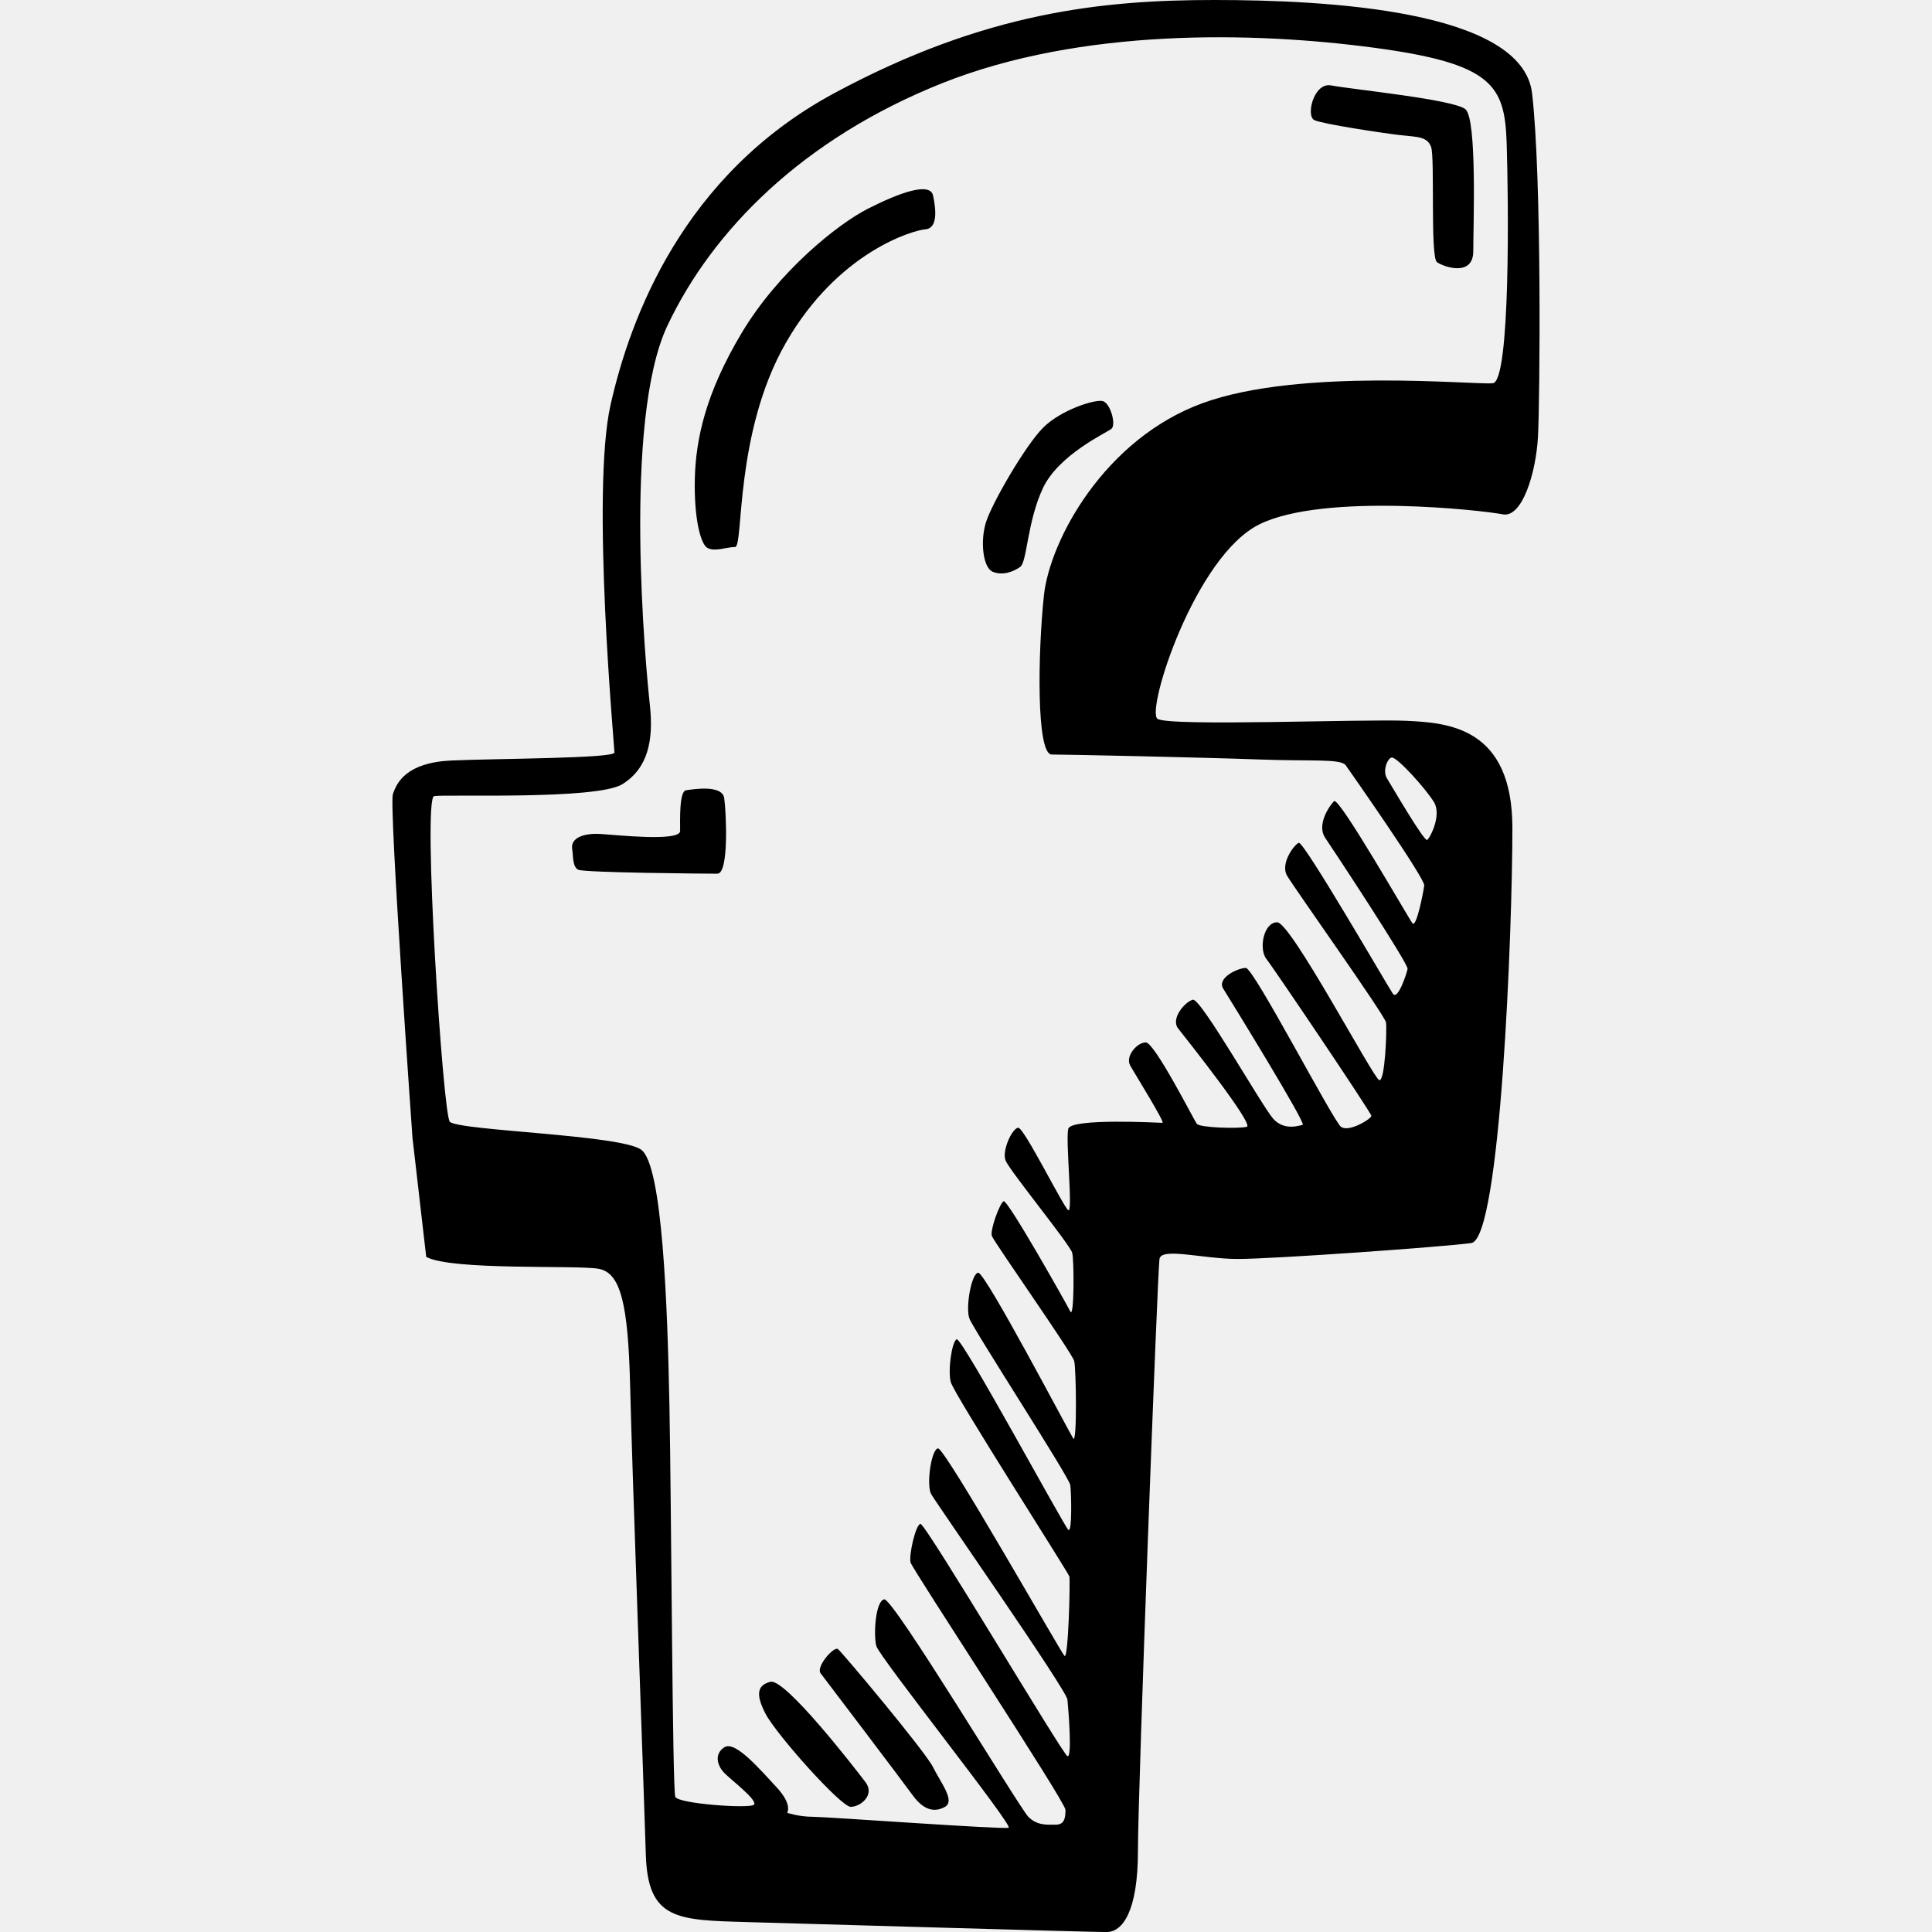
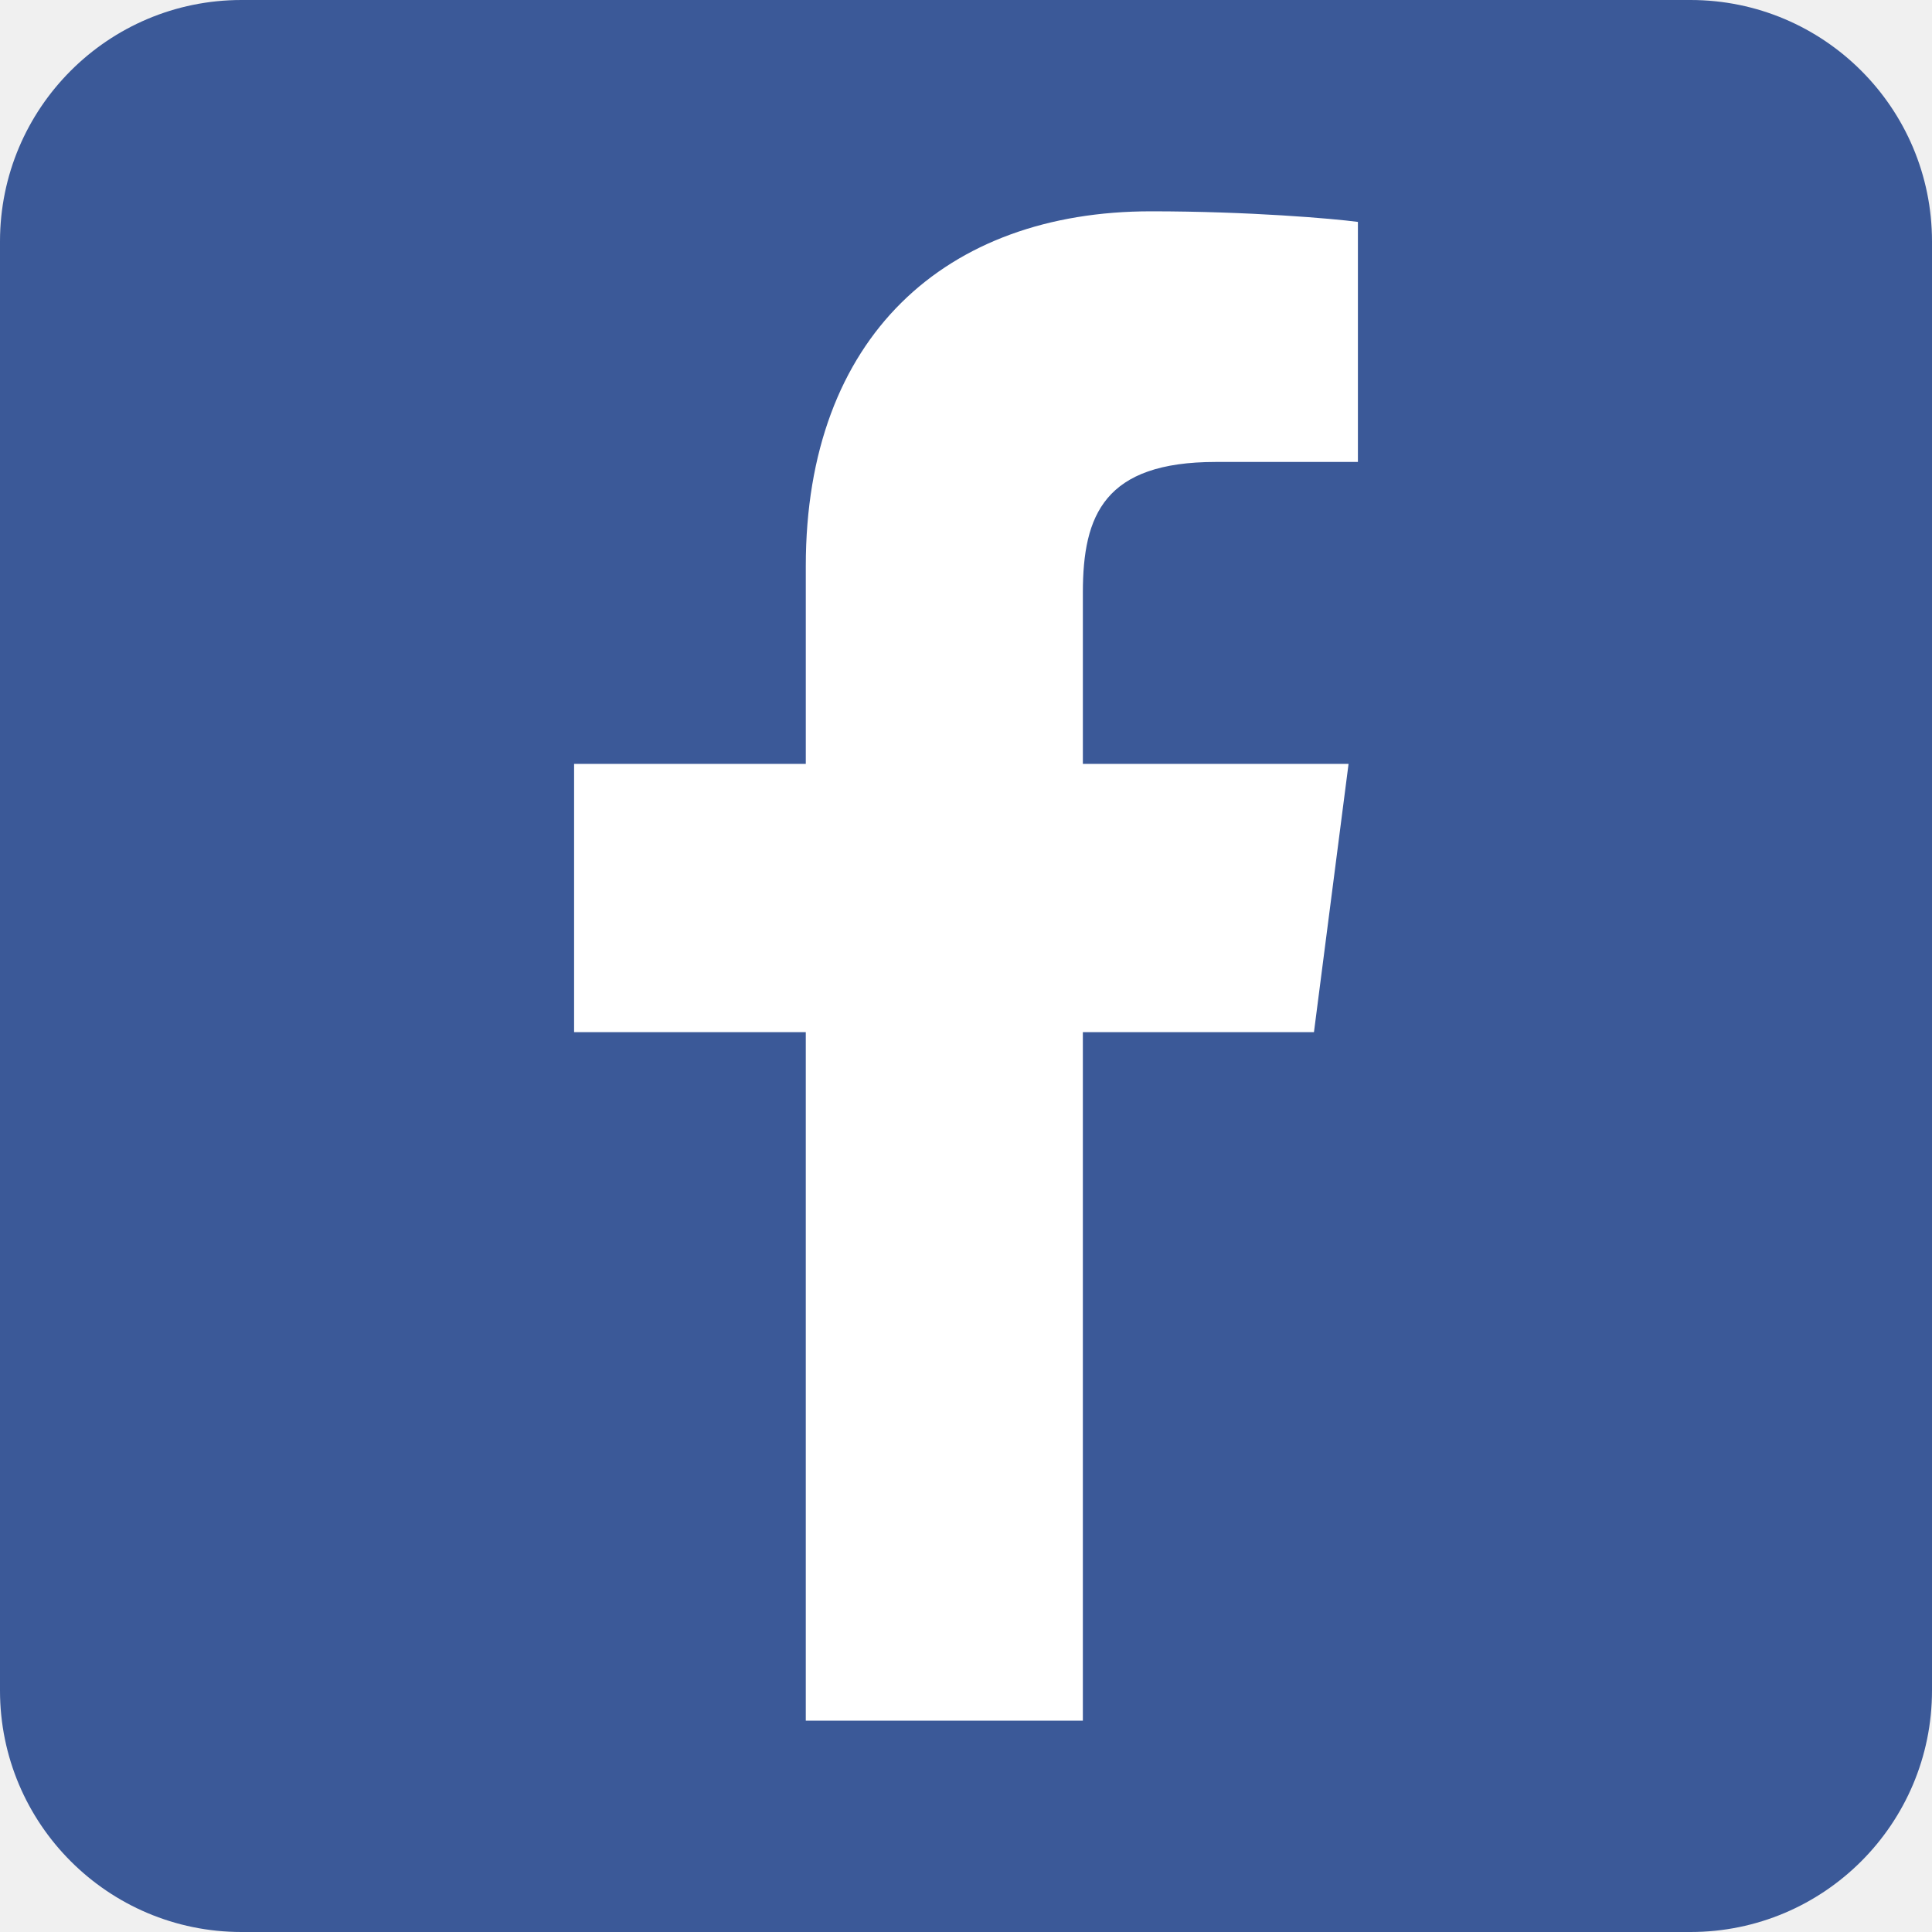
- <svg xmlns="http://www.w3.org/2000/svg" enable-background="new 0 0 64 64" viewBox="0 0 64 64">
-   <path d="M50.752 3.09C50.427.33 43.932 0 40.23 0s-7.6.395-12.6 3.09c-5.002 2.698-6.756 7.434-7.406 10.328s.13 11.313.13 11.51c0 .198-3.897.198-5.39.264-1.495.066-1.82.724-1.95 1.118-.13.395.65 11.38.65 11.38l.455 3.946c.843.46 5 .263 5.715.395.714.133.974 1.12 1.04 3.882.064 2.763.454 13.353.52 15.523.064 2.17 1.038 2.17 3.377 2.236s11.366.33 11.885.33 1.04-.658 1.04-2.697c0-2.04.65-19.207.713-19.6.065-.396 1.43 0 2.598 0s6.755-.396 7.73-.527c.973-.132 1.363-10.393 1.363-13.747s-2.142-3.487-3.506-3.553c-1.364-.066-7.86.197-8.25-.066-.39-.262 1.235-5.393 3.38-6.445 2.142-1.052 7.404-.46 8.053-.33.65.133 1.104-1.38 1.17-2.564.065-1.183.13-8.616-.195-11.38zm-4.644 22.004c.195 0 1.137 1.052 1.396 1.48s-.13 1.184-.227 1.25c-.097.066-1.17-1.776-1.332-2.04-.162-.263.033-.69.163-.69zm3.345-12.4c-.585.067-6.365-.525-9.613.66-3.248 1.183-5.066 4.538-5.26 6.38-.196 1.84-.26 5.26.26 5.26s5.13.1 6.884.165c1.754.065 2.696-.034 2.858.196.162.23 2.63 3.75 2.598 3.98-.032.23-.26 1.413-.39 1.25s-2.436-4.21-2.598-4.046c-.162.164-.585.79-.292 1.217.292.428 2.76 4.177 2.728 4.34-.032.165-.325 1.053-.487.823-.16-.23-2.954-5.065-3.117-5-.162.067-.617.692-.39 1.086.227.395 3.248 4.637 3.28 4.867.032.23-.032 1.973-.227 1.908-.195-.065-2.923-5.228-3.378-5.228-.455 0-.617.888-.357 1.217.26.328 3.476 5.097 3.476 5.195s-.747.56-1.007.362c-.26-.197-2.89-5.262-3.15-5.262s-.975.33-.748.69c.227.363 2.76 4.474 2.63 4.507-.13.033-.616.197-.973-.197-.358-.395-2.404-4.012-2.664-3.947-.26.066-.747.625-.487.954.26.33 2.532 3.19 2.272 3.256-.26.066-1.56.033-1.656-.1-.097-.13-1.396-2.696-1.69-2.696-.29 0-.68.46-.52.756.163.296 1.17 1.908 1.073 1.908-.098 0-3.02-.164-3.12.197-.096.362.163 2.795 0 2.697-.16-.1-1.46-2.73-1.655-2.73-.195 0-.552.756-.422 1.085.13.33 2.143 2.795 2.208 3.06s.066 2.202-.064 1.94-2.078-3.717-2.208-3.652c-.13.066-.455.954-.39 1.15s2.663 3.882 2.728 4.145.097 2.763-.032 2.565c-.13-.197-2.923-5.525-3.15-5.492-.227.034-.422 1.152-.292 1.514.13.362 3.313 5.262 3.345 5.525.032.262.065 1.578-.065 1.48s-3.54-6.414-3.702-6.315c-.162.1-.292 1.02-.195 1.414.097.394 3.897 6.313 3.93 6.445.032.132-.032 2.763-.162 2.63-.13-.13-3.962-6.905-4.19-6.873-.226.033-.39 1.217-.226 1.513.162.296 4.482 6.48 4.514 6.808.033.33.163 1.94 0 1.875-.16-.066-4.708-7.73-4.87-7.696-.162.033-.39 1.052-.325 1.283.065.23 5.13 7.926 5.13 8.19s-.03.492-.324.492c-.29 0-.616.033-.908-.263-.292-.296-4.482-7.268-4.774-7.202-.292.066-.357 1.184-.26 1.546.097.362 4.547 5.953 4.384 6.02-.162.065-6.04-.363-6.495-.363-.455 0-.844-.132-.844-.132s.195-.263-.357-.855-1.364-1.546-1.72-1.316c-.358.23-.228.625 0 .855.226.23 1.136.92.973 1.052-.163.13-2.502-.034-2.6-.264-.096-.23-.13-9.67-.194-12.958-.065-3.29-.227-7.992-.942-8.485-.714-.493-6.04-.625-6.333-.92-.23-.234-.908-10.722-.52-10.788.39-.066 5.392.132 6.236-.395.844-.526 1.04-1.447.91-2.63-.13-1.185-.91-9.407.584-12.564s4.482-6.183 9.093-8.025C35.815.92 41.53 1.05 45.493 1.578c3.962.526 4.352 1.25 4.417 3.157.063 1.91.128 7.895-.457 7.96zM22.725 26.18c-.227.032-.195.986-.195 1.347 0 .362-2.11.132-2.63.1-.52-.034-1.026.106-.943.525.032.164 0 .56.195.658.195.1 4.222.132 4.612.132.39 0 .292-2.04.227-2.5-.063-.46-1.038-.296-1.265-.263zm6.04-19.274c-1.038.526-2.987 2.105-4.188 4.11-1.202 2.007-1.526 3.52-1.56 4.836-.03 1.316.19 2.184.423 2.302.26.132.617-.033.91-.033.29 0-.033-3.78 1.688-6.774 1.72-2.993 4.19-3.716 4.612-3.75.422-.032.357-.657.26-1.117-.098-.462-1.105-.1-2.144.426zm7.762 6.38c-.26-.065-1.396.297-1.98.89-.586.59-1.69 2.498-1.885 3.123-.195.624-.104 1.51.227 1.643.324.132.68 0 .908-.164.227-.165.227-1.48.747-2.6.52-1.117 2.11-1.84 2.273-1.972.164-.132-.03-.855-.29-.92zM44.094 2.83c-.578-.11-.844 1.02-.552 1.15.292.133 2.273.43 2.825.494.552.066.91.033 1.04.395s-.033 3.65.194 3.815c.228.164 1.203.493 1.203-.362s.13-4.374-.26-4.703c-.39-.328-3.767-.657-4.45-.79zM25.518 55.712c-.393.106-.52.362-.162 1.052.357.69 2.5 3.09 2.825 3.09.326 0 .813-.394.488-.82-.325-.428-2.663-3.453-3.15-3.322zm2.24-1.085c-.13-.1-.713.56-.584.79 0 0 2.696 3.55 3.053 4.044.357.494.714.593 1.072.396.356-.197-.13-.79-.39-1.316s-3.02-3.814-3.15-3.913z" />
+ <svg xmlns="http://www.w3.org/2000/svg" height="512" id="Layer_1" version="1.1" viewBox="0 0 512 512" width="512" xml:space="preserve">
+   <defs id="defs12" />
+   <g id="g5991">
+     <rect height="512" id="rect2987" rx="64" ry="64" style="fill:#3b5998;fill-opacity:1;fill-rule:nonzero;stroke:none" width="512" x="0" y="0" />
+     <path d="M 286.968,456 V 273.538 h 61.244 l 9.17,-71.103 h -70.412 v -45.395 c 0,-20.588 5.721,-34.619 35.235,-34.619 l 37.655,-0.011 V 58.808 c -6.51,-0.874 -28.857,-2.808 -54.867,-2.808 -54.288,0 -91.45,33.146 -91.45,93.998 v 52.437 h -61.402 v 71.103 h 61.4 v 182.462 h 73.427 z" id="f_1_" style="fill:#ffffff" />
+   </g>
</svg>
